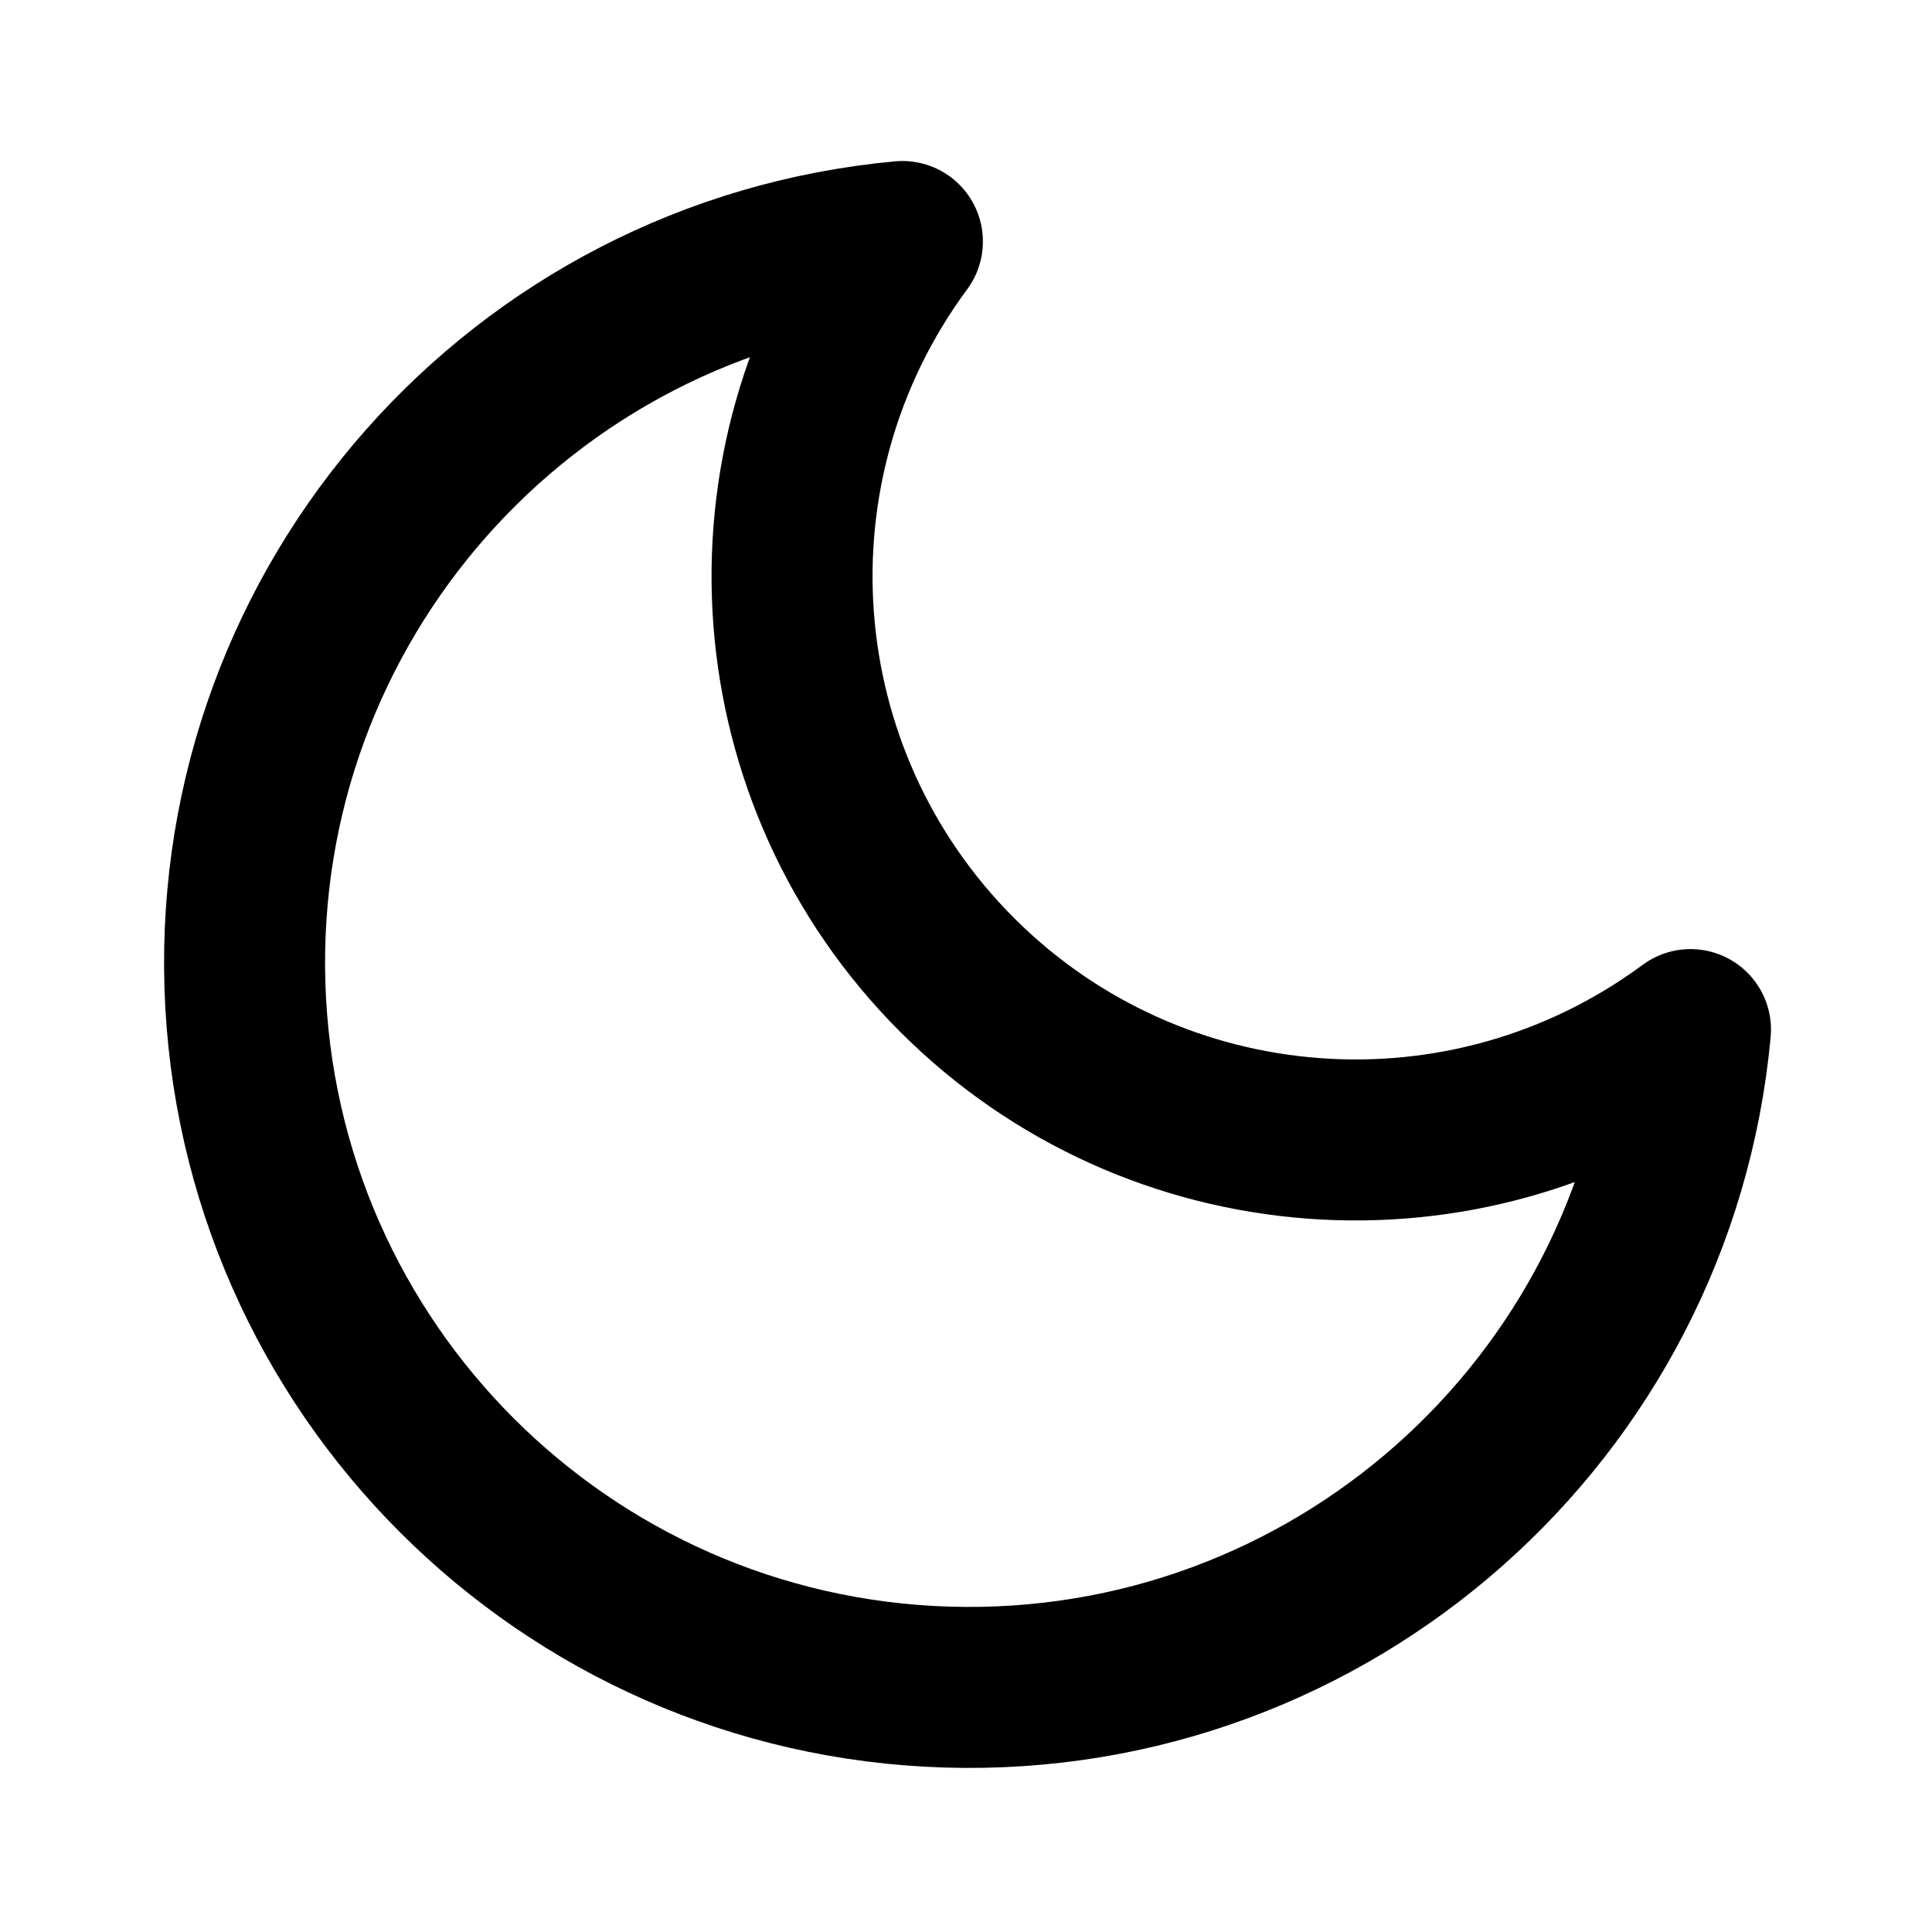
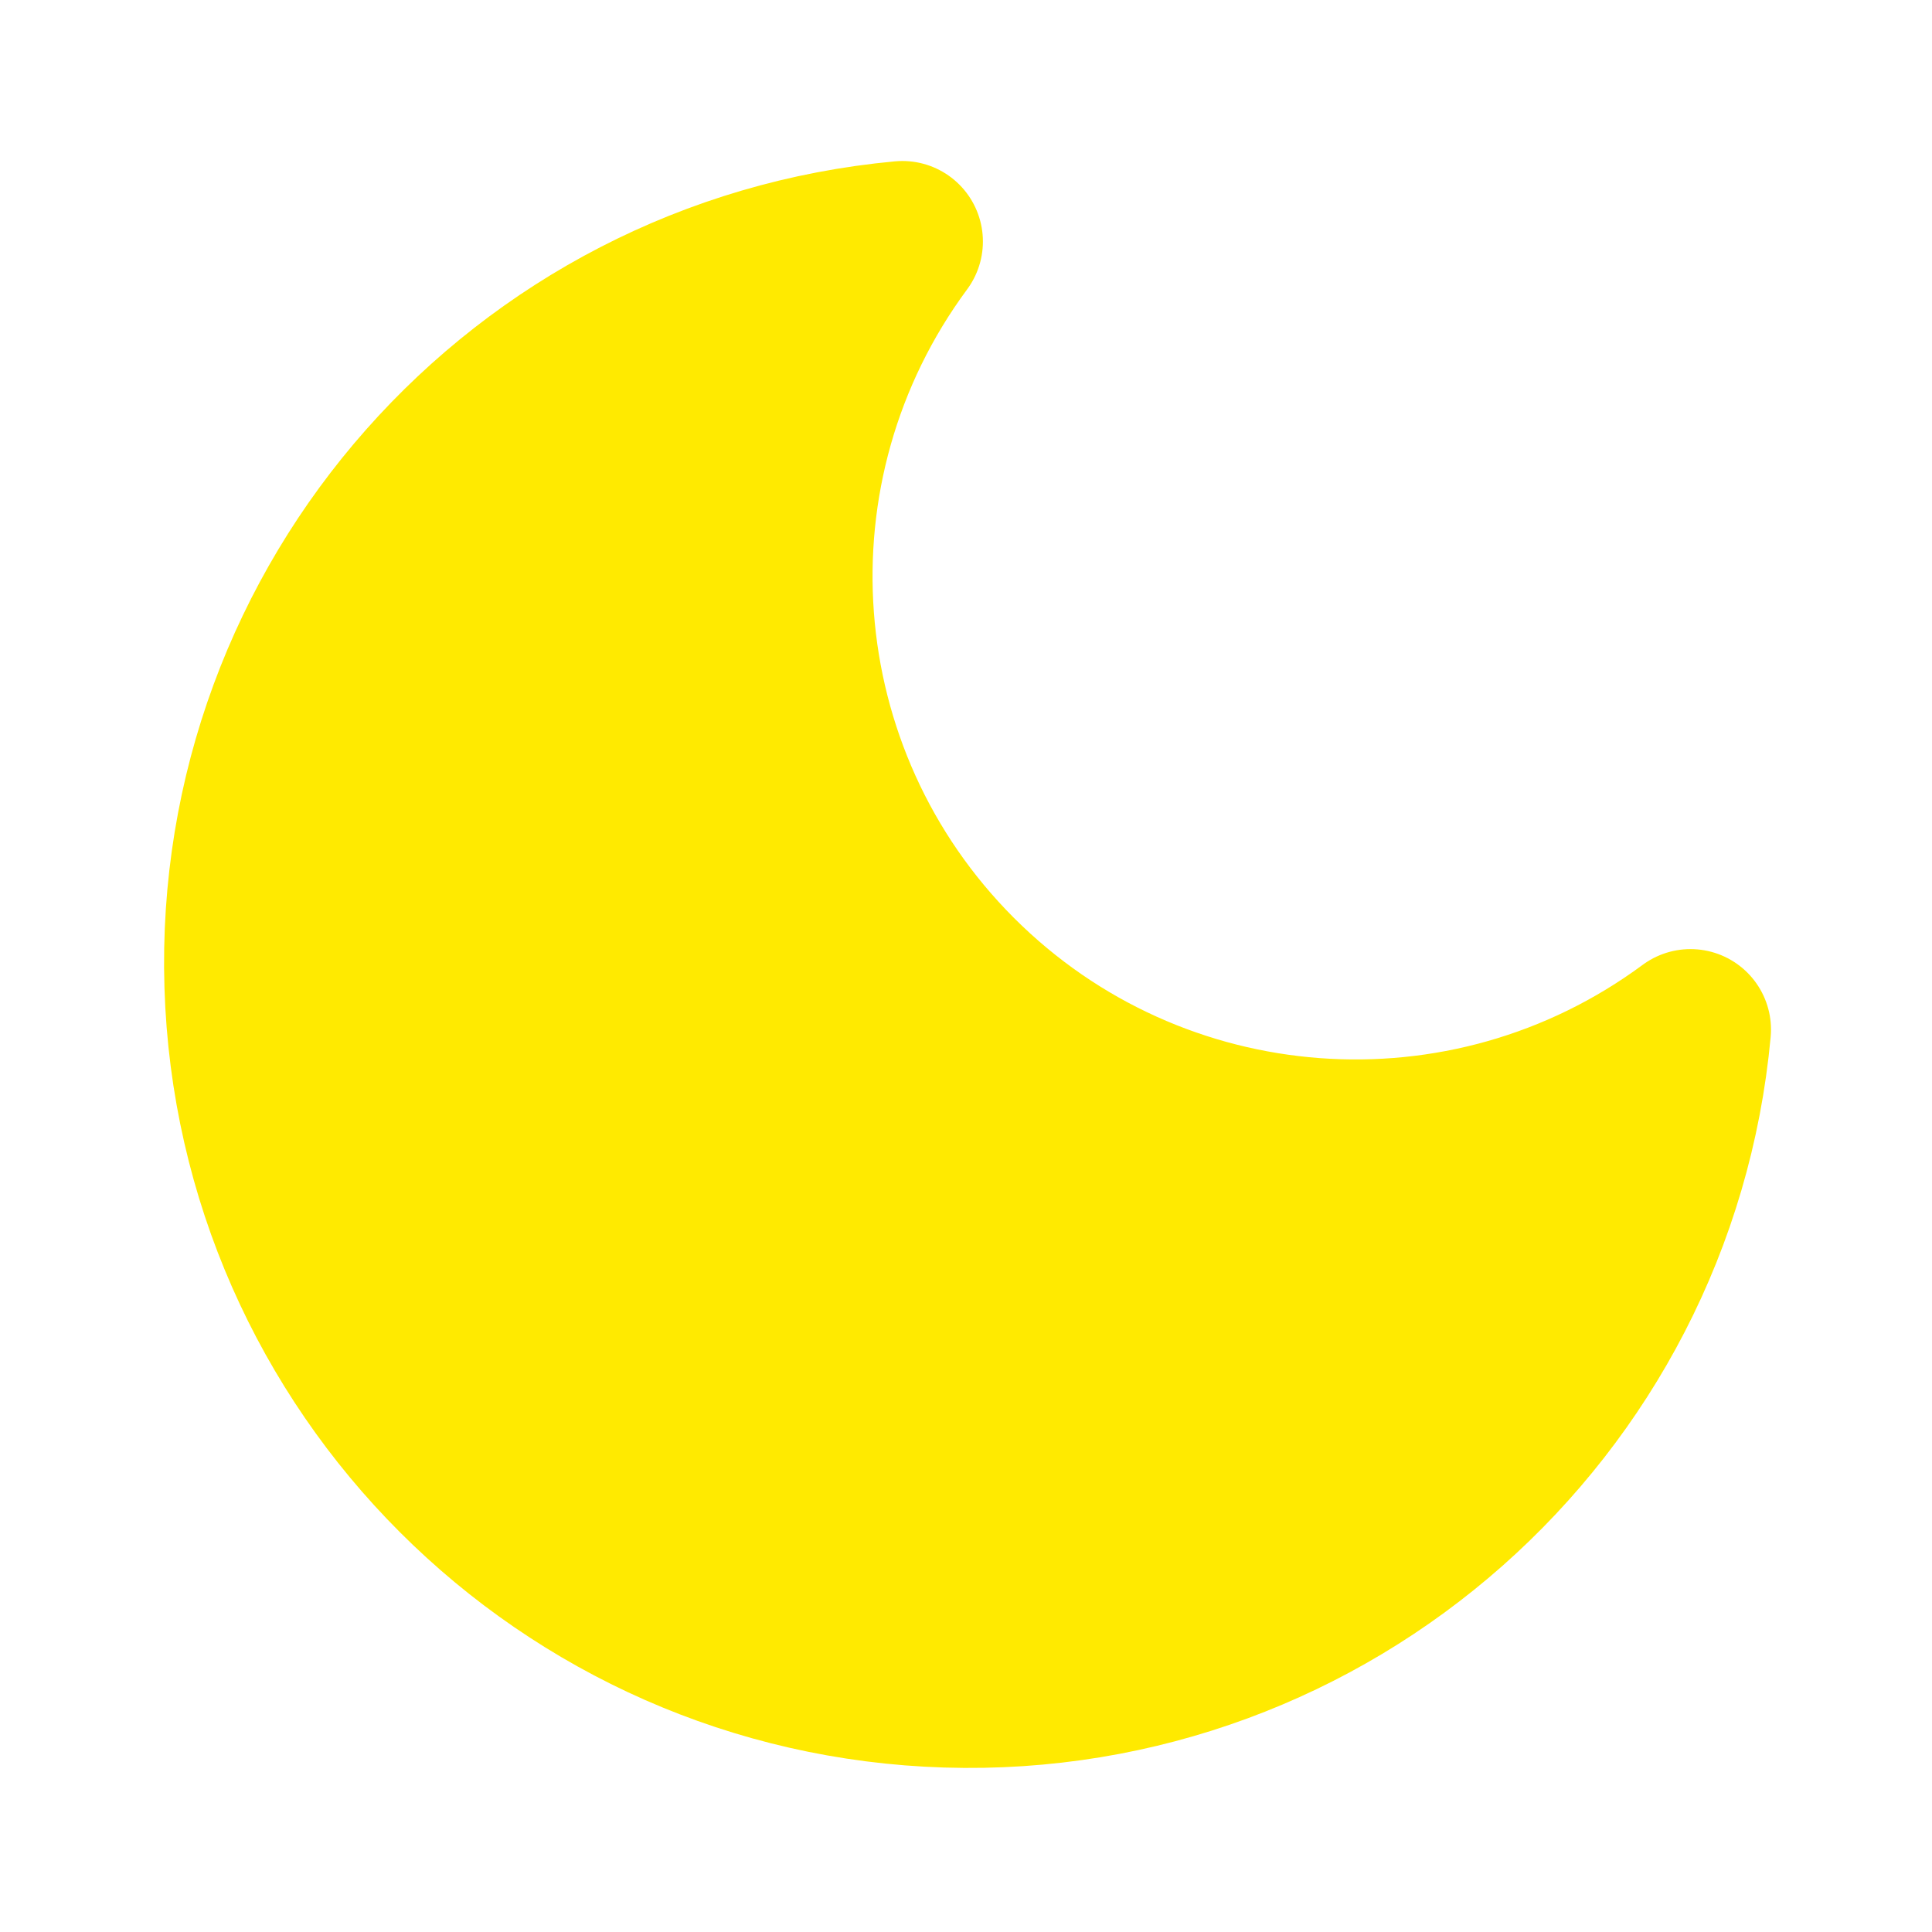
- <svg xmlns="http://www.w3.org/2000/svg" width="24" height="24" viewBox="0 0 24 24" fill="none" stroke="currentColor" stroke-width="2" stroke-linecap="round" stroke-linejoin="round" class="feather feather-moon">
+ <svg xmlns="http://www.w3.org/2000/svg" width="24" height="24" viewBox="0 0 24 24" fill="#FFEA00" stroke="#FFEA00" stroke-width="2" stroke-linecap="round" stroke-linejoin="round" class="feather feather-moon">
  <path d="M21 12.79A9 9 0 1 1 11.21 3 7 7 0 0 0 21 12.79z" />
</svg>
